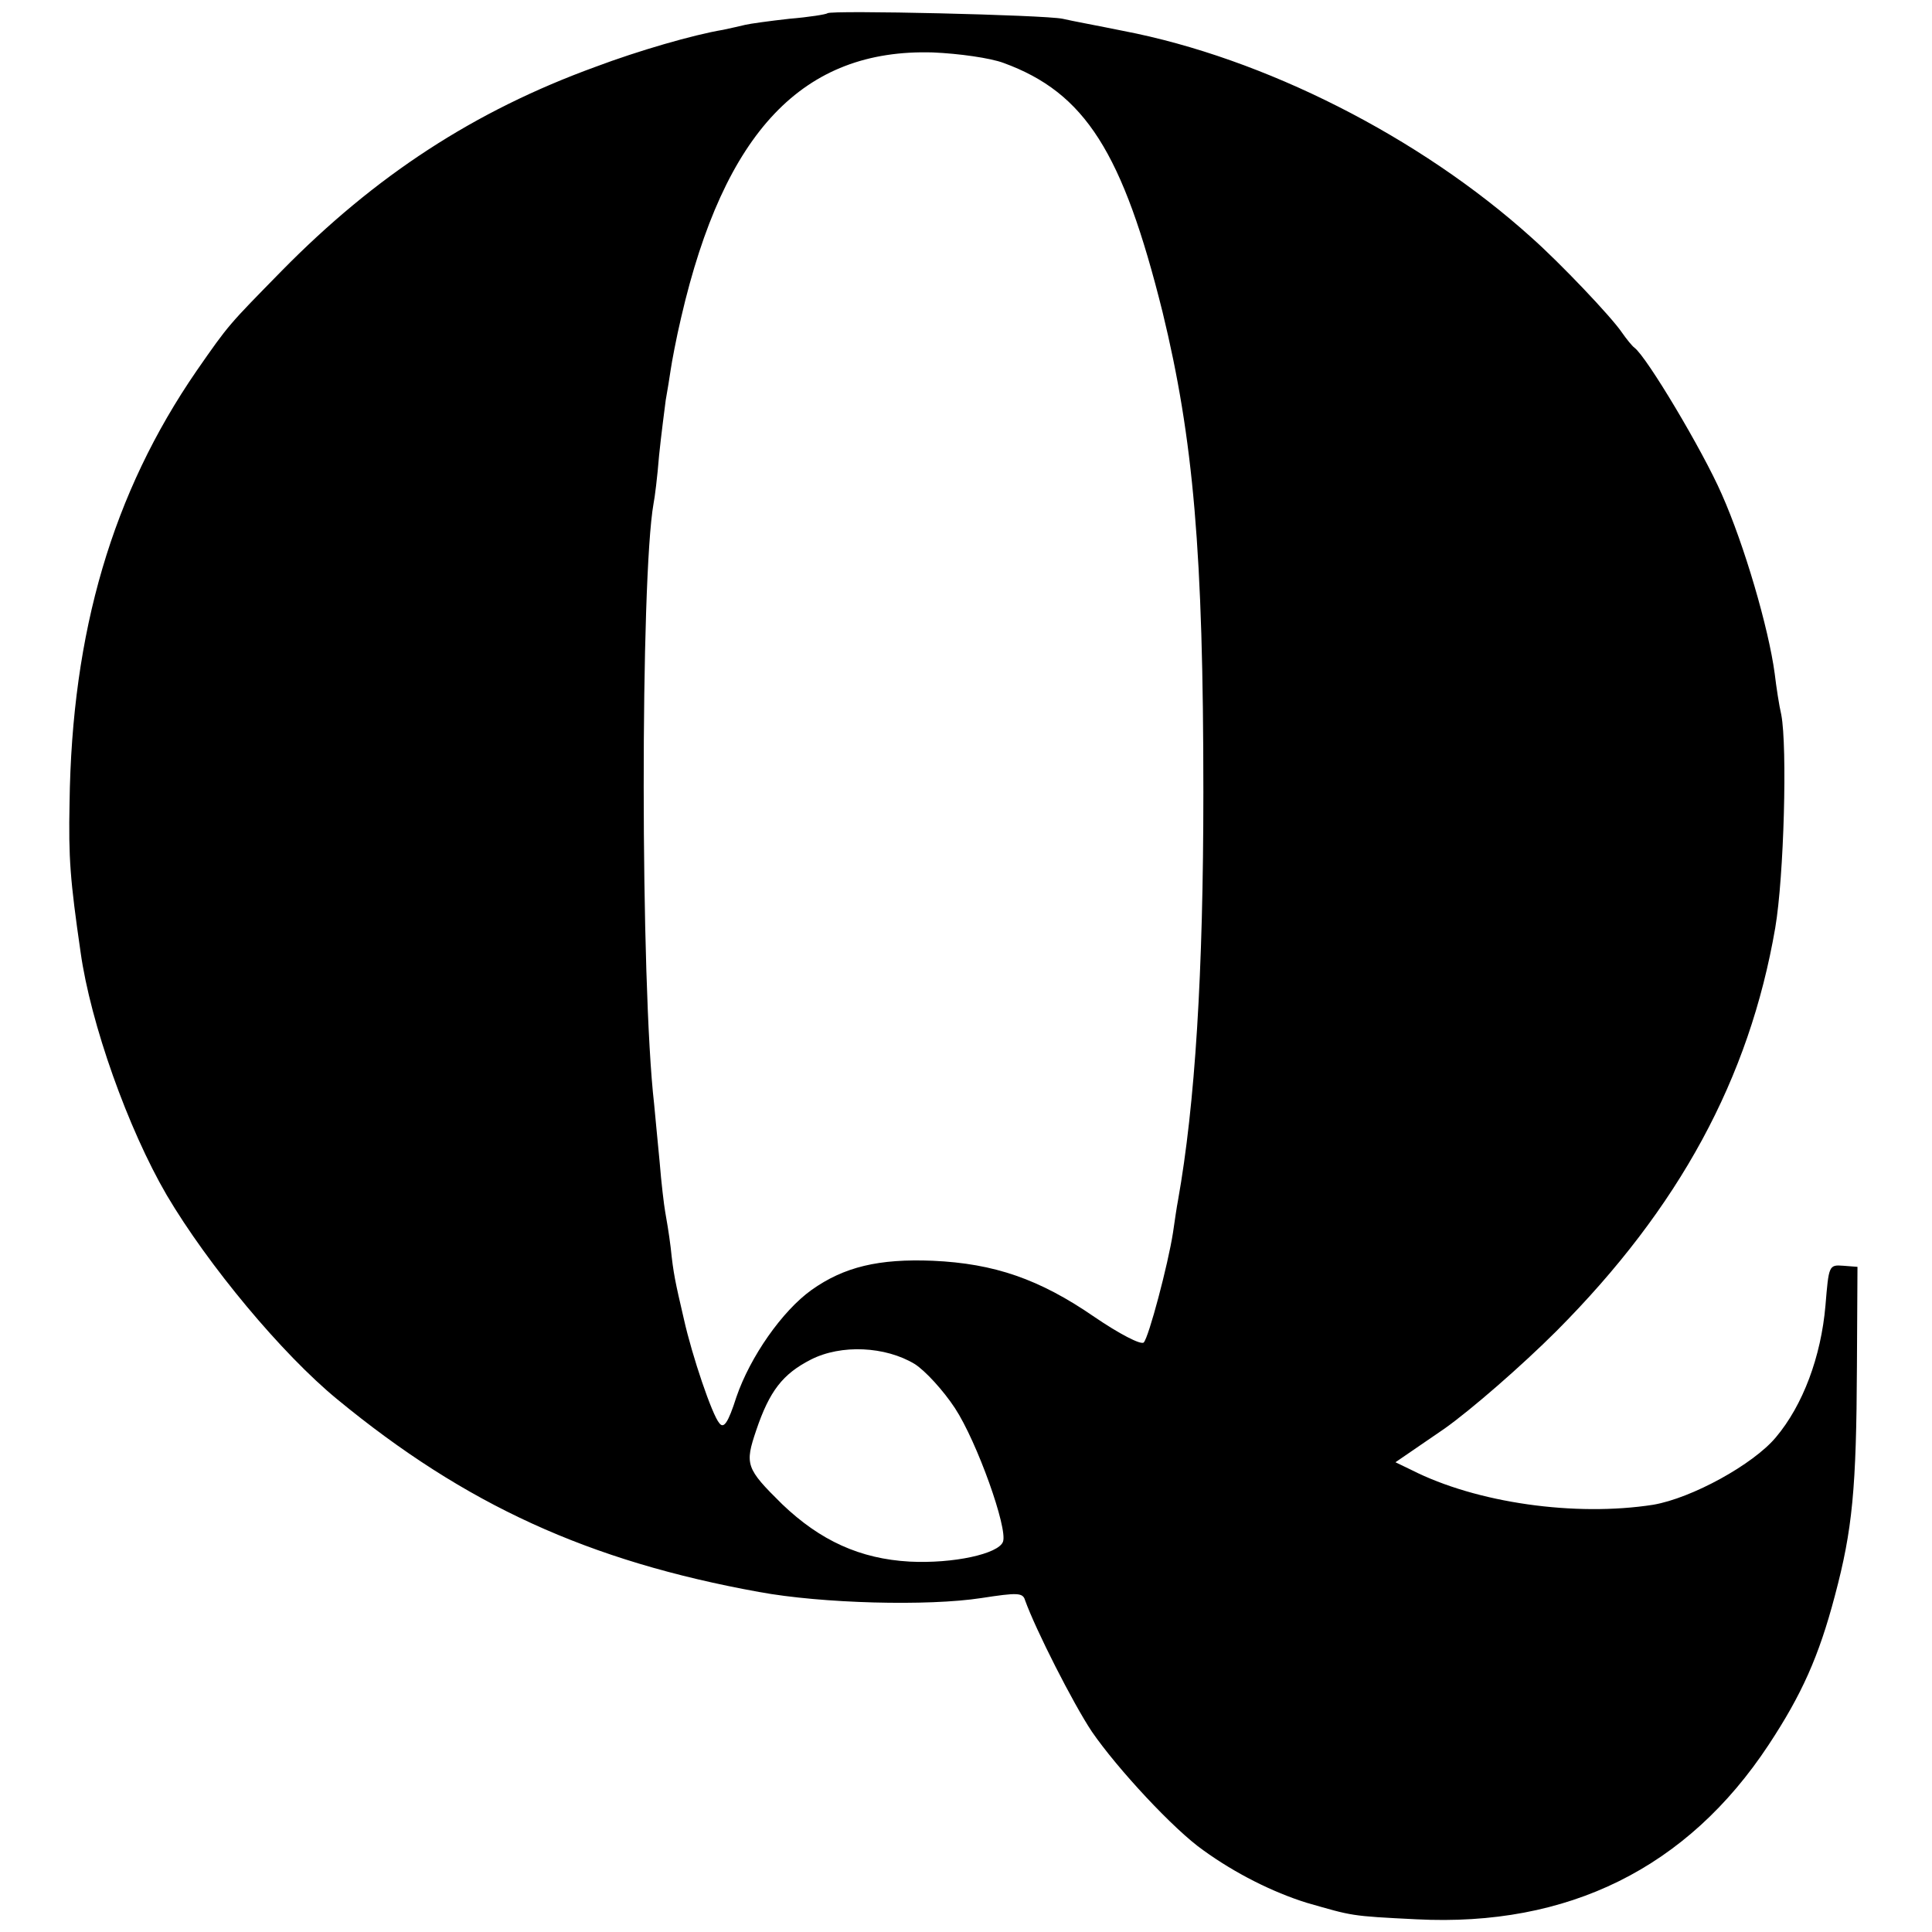
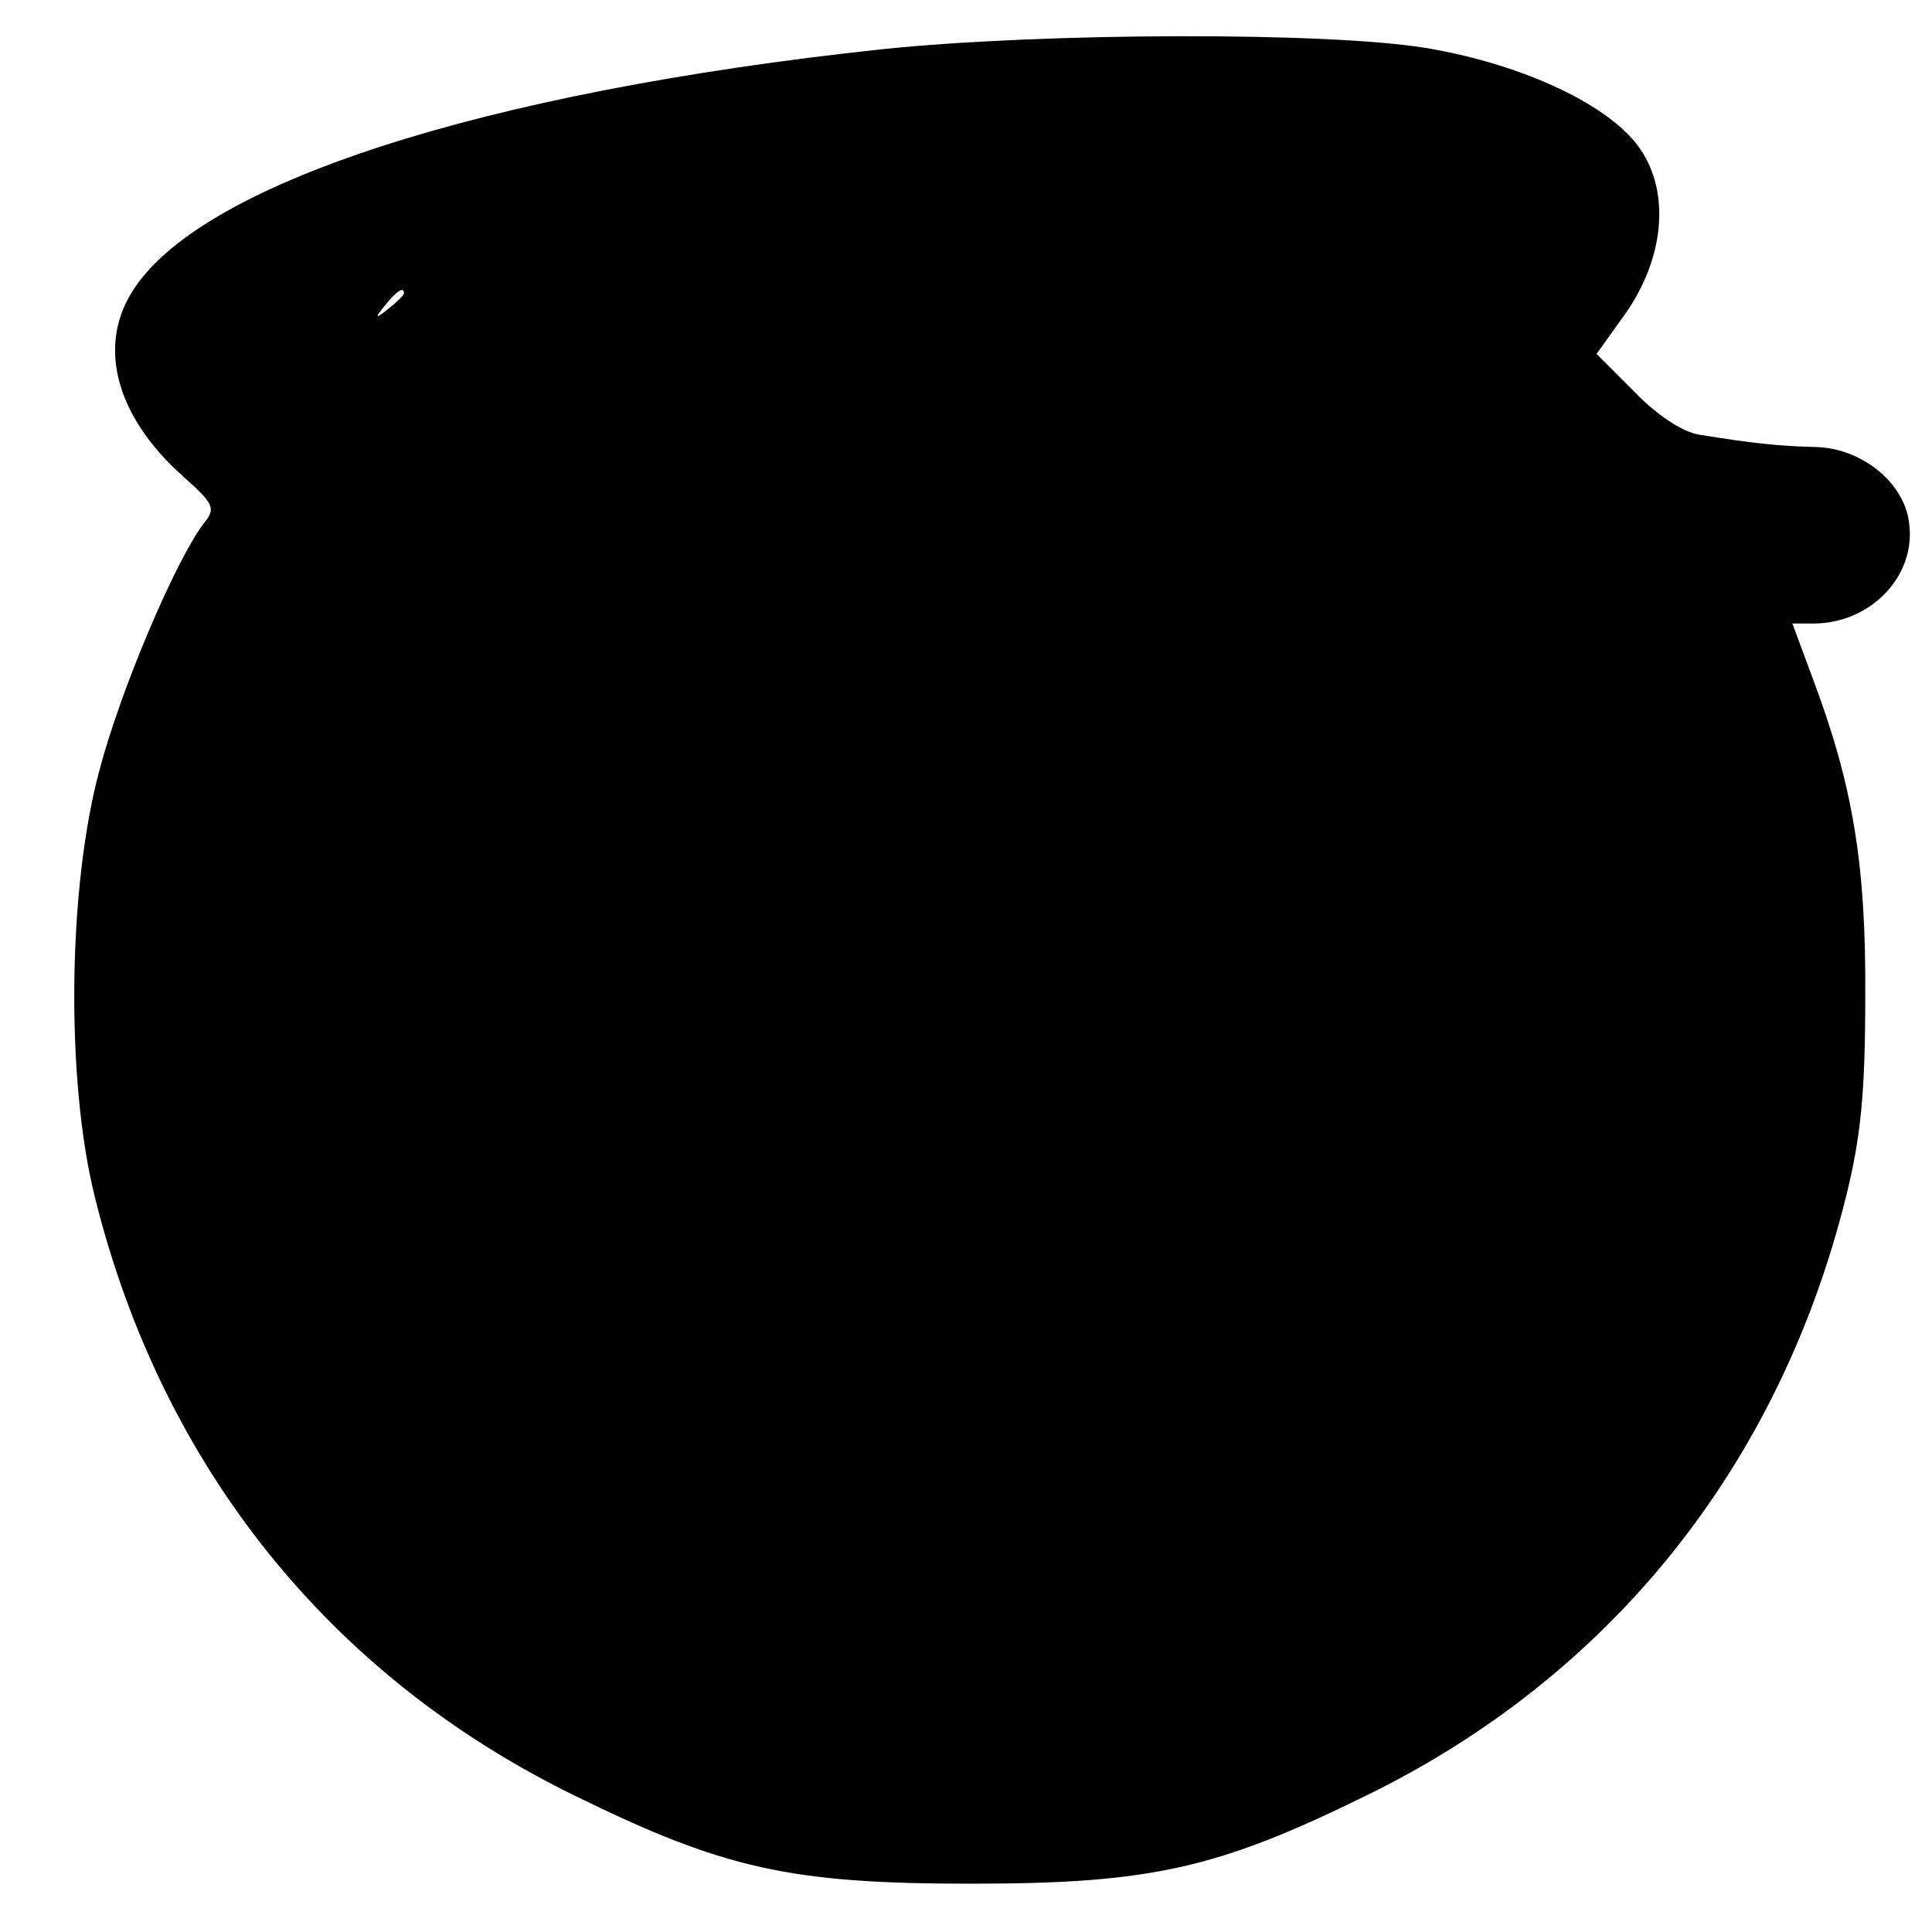
- <svg xmlns="http://www.w3.org/2000/svg" version="1.0" width="350pt" height="350pt" viewBox="0 0 350 350" preserveAspectRatio="xMidYMid meet">
-   <g transform="translate(0,350) scale(0.1,-0.1)" fill="#000000" stroke="none">
-     <path d="M1499 3476 c-2 -2 -33 -7 -69 -10 -36 -4 -72 -9 -80 -11 -8 -2 -26 -6 -40 -9 -54 -9 -154 -38 -231 -67 -220 -80 -399 -197 -569 -370 -96 -98 -95 -96 -154 -181 -152 -221 -226 -472 -230 -783 -2 -99 1 -139 20 -270 18 -129 86 -320 156 -440 75 -127 209 -288 309 -370 232 -191 455 -293 764 -349 114 -21 306 -26 403 -11 65 10 75 10 79 -4 19 -53 87 -187 121 -238 46 -67 149 -178 202 -215 58 -42 126 -76 187 -95 84 -24 78 -24 199 -30 275 -14 491 93 638 316 60 91 91 160 120 270 32 120 39 194 40 416 l1 180 -26 2 c-26 2 -26 0 -32 -72 -8 -93 -41 -181 -90 -239 -41 -49 -152 -110 -222 -122 -141 -22 -320 3 -438 63 l-29 14 89 61 c48 34 140 114 203 177 222 223 349 457 396 730 16 94 22 328 11 386 -4 17 -9 50 -12 75 -11 82 -55 233 -96 325 -34 78 -136 249 -158 265 -4 3 -14 15 -23 28 -19 28 -111 125 -164 172 -202 182 -484 325 -739 374 -44 9 -93 18 -110 22 -33 7 -420 16 -426 10z m319 -90 c148 -54 216 -162 288 -451 56 -230 74 -436 74 -870 0 -328 -15 -566 -46 -740 -2 -10 -6 -37 -9 -58 -9 -58 -44 -190 -53 -199 -5 -5 -45 16 -89 46 -100 69 -182 97 -293 102 -98 4 -161 -11 -220 -53 -53 -38 -111 -121 -136 -194 -15 -47 -23 -58 -31 -47 -13 15 -49 121 -64 188 -16 69 -19 82 -24 130 -3 25 -8 54 -10 65 -2 11 -7 52 -10 90 -4 39 -8 86 -10 105 -25 217 -25 953 -1 1088 2 9 7 49 10 87 4 39 10 84 12 100 3 17 7 41 9 55 2 14 10 57 19 95 78 337 221 487 456 480 47 -2 104 -10 128 -19z m-161 -2357 c19 -12 52 -48 73 -80 40 -61 96 -218 87 -242 -8 -22 -90 -40 -169 -36 -90 5 -162 38 -231 104 -66 65 -68 72 -47 134 24 71 48 102 99 128 55 28 135 24 188 -8z" />
+ <svg xmlns="http://www.w3.org/2000/svg" version="1.0" width="220pt" height="220pt" viewBox="0 0 220 220" preserveAspectRatio="xMidYMid meet">
+   <g transform="translate(0,220) scale(0.1,-0.1)" fill="#000000" stroke="none">
+     <path d="M1005 2144 c-458 -49 -780 -154 -855 -277 -39 -63 -17 -142 58 -209 36 -32 38 -37 24 -54 -32 -42 -95 -190 -119 -282 -36 -134 -38 -353 -5 -485 76 -307 268 -546 547 -682 169 -83 245 -100 450 -100 205 0 281 17 450 100 279 136 471 376 547 682 17 68 22 119 22 228 1 150 -14 241 -60 363 l-23 62 24 0 c65 0 117 54 109 114 -5 46 -54 86 -107 87 -41 1 -70 4 -132 14 -19 3 -48 22 -74 49 l-43 43 33 46 c44 63 51 137 17 187 -33 49 -131 96 -242 115 -112 19 -438 18 -621 -1z m-545 -278 c0 -2 -8 -10 -17 -17 -16 -13 -17 -12 -4 4 13 16 21 21 21 13z" />
  </g>
</svg>
